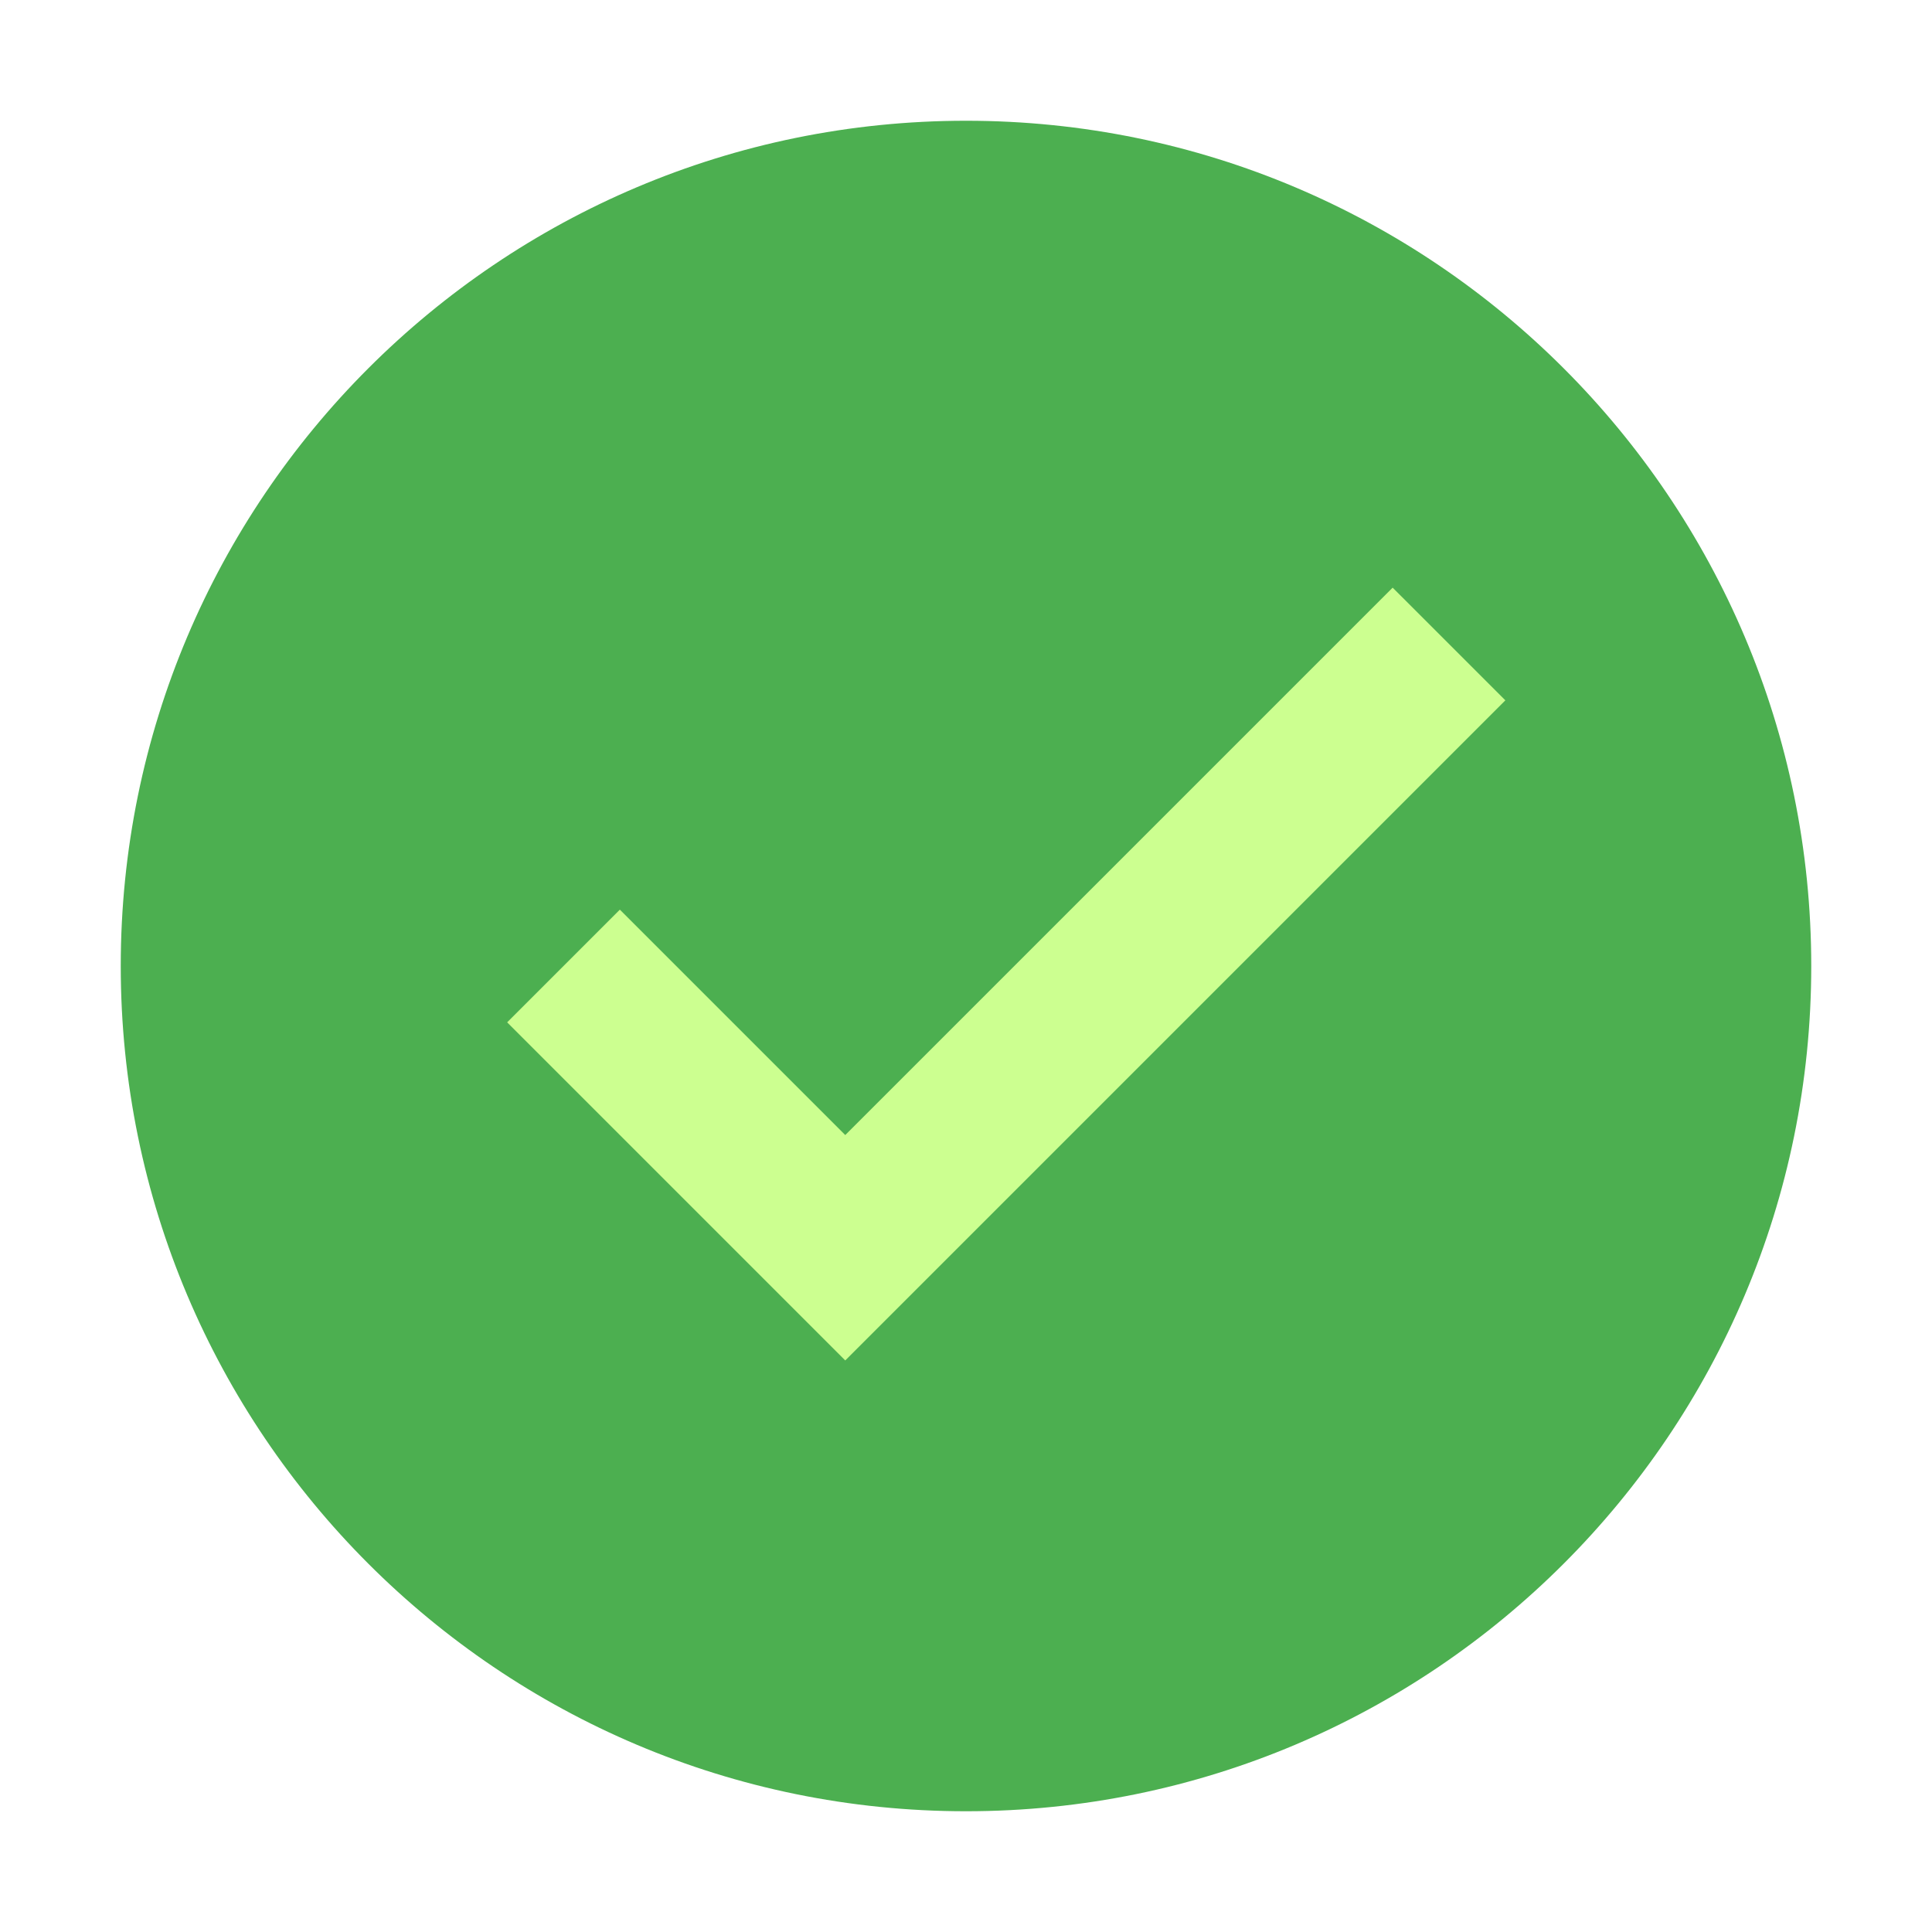
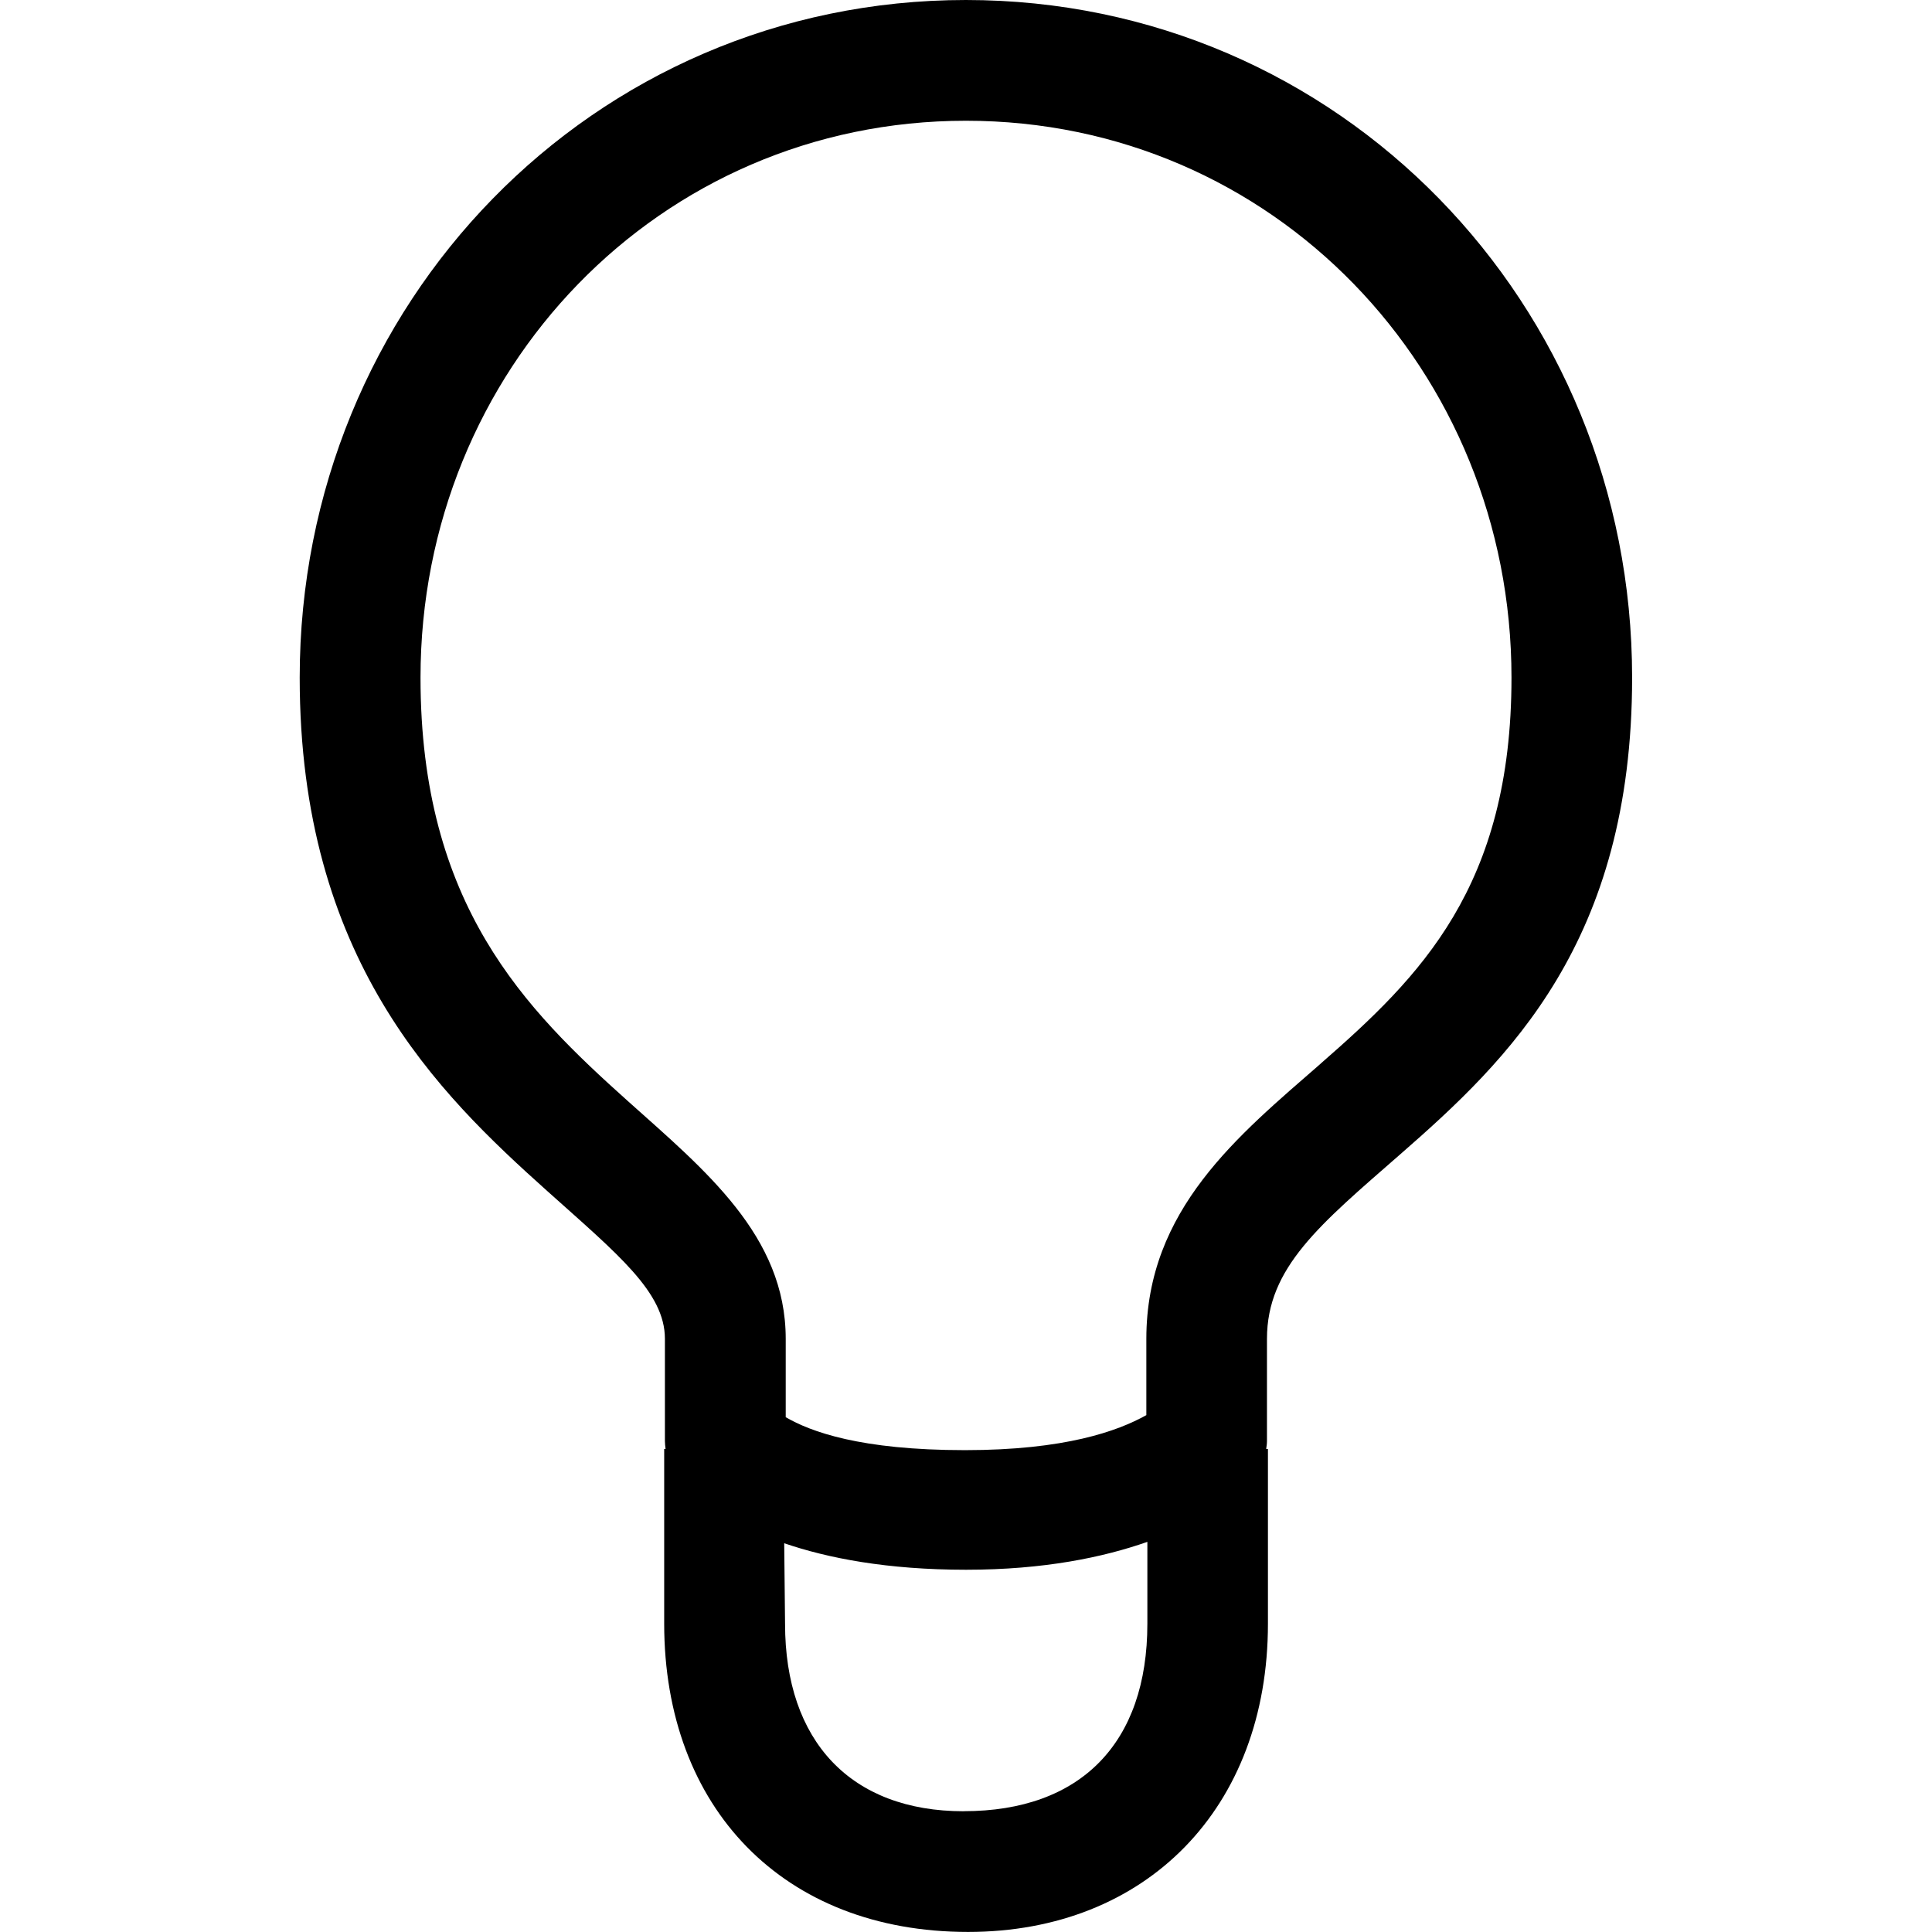
- <svg xmlns="http://www.w3.org/2000/svg" width="800px" height="800px" viewBox="0 0 1024 1024" class="icon" version="1.1">
-   <path d="M512 512m-448 0a448 448 0 1 0 896 0 448 448 0 1 0-896 0Z" fill="#4CAF50" />
-   <path d="M738.133 311.467L448 601.6l-119.467-119.467-59.733 59.733 179.2 179.2 349.867-349.867z" fill="#CCFF90" />
+ <svg xmlns="http://www.w3.org/2000/svg" fill="#000000" width="800px" height="800px" viewBox="0 0 32 32" version="1.1">
+   <path d="M15.999 0c-6.188 0-11.035 5.035-11.035 11.223 0 4.662 2.29 6.883 4.1 8.504 1.165 1.044 1.949 1.674 1.949 2.448v1.695c0 0.044 0.006 0.086 0.011 0.129h-0.023v2.895c0.001 3.053 1.975 5.105 5.033 5.105 2.952 0 4.967-2.052 4.967-5.105v-2.895h-0.029c0.006-0.043 0.013-0.085 0.013-0.129v-1.695c0-1.18 0.876-1.893 2.204-3.053 1.797-1.569 3.844-3.521 3.844-7.899 0-6.189-4.847-11.223-11.036-11.223zM15.962 30c-1.872 0-2.959-1.161-2.959-3.105l-0.014-1.334c0.72 0.246 1.7 0.439 3.012 0.439 1.294 0 2.276-0.207 3.003-0.462v1.356c0 1.974-1.102 3.105-3.041 3.105zM21.876 17.616c-1.358 1.186-2.889 2.413-2.889 4.559v1.264c-0.474 0.265-1.349 0.58-3.004 0.58-1.736 0-2.56-0.308-2.969-0.546v-1.298c0-1.706-1.334-2.791-2.615-3.938-1.697-1.521-3.434-3.245-3.434-7.014-0-5.085 3.95-9.223 9.034-9.223 5.086 0 9.036 4.138 9.036 9.223 0 3.47-1.515 4.956-3.16 6.393z" />
</svg>
